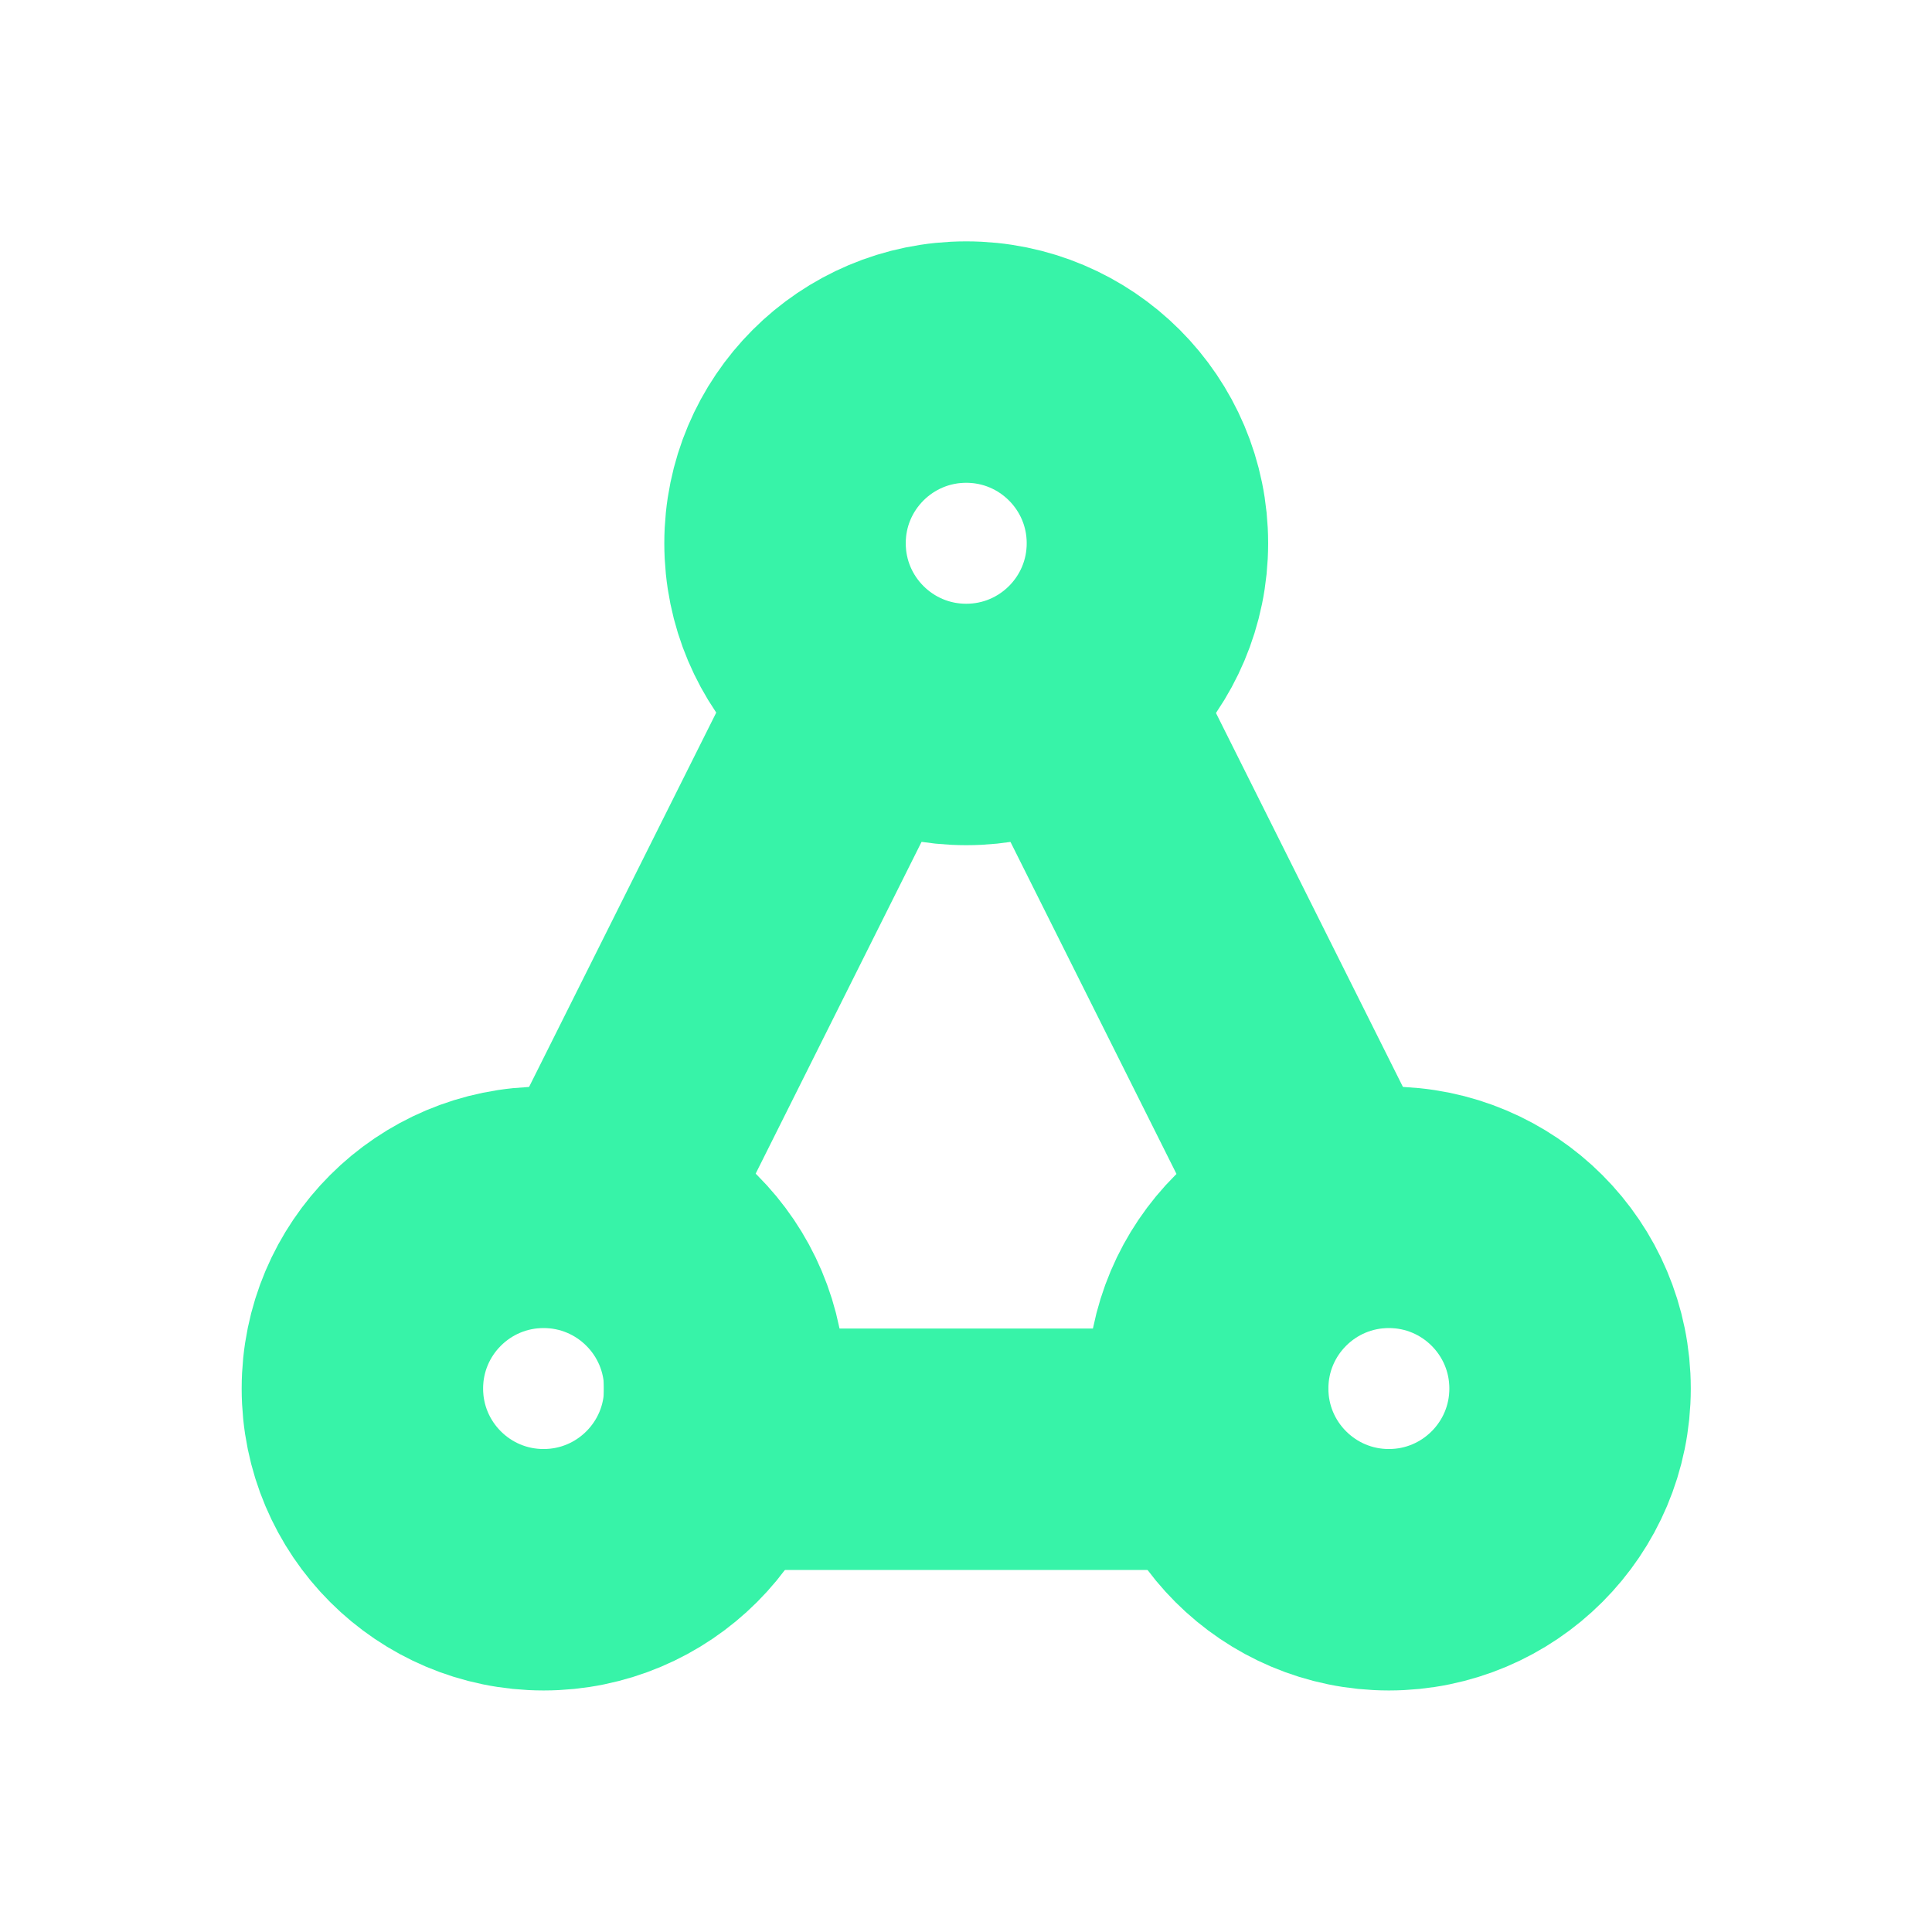
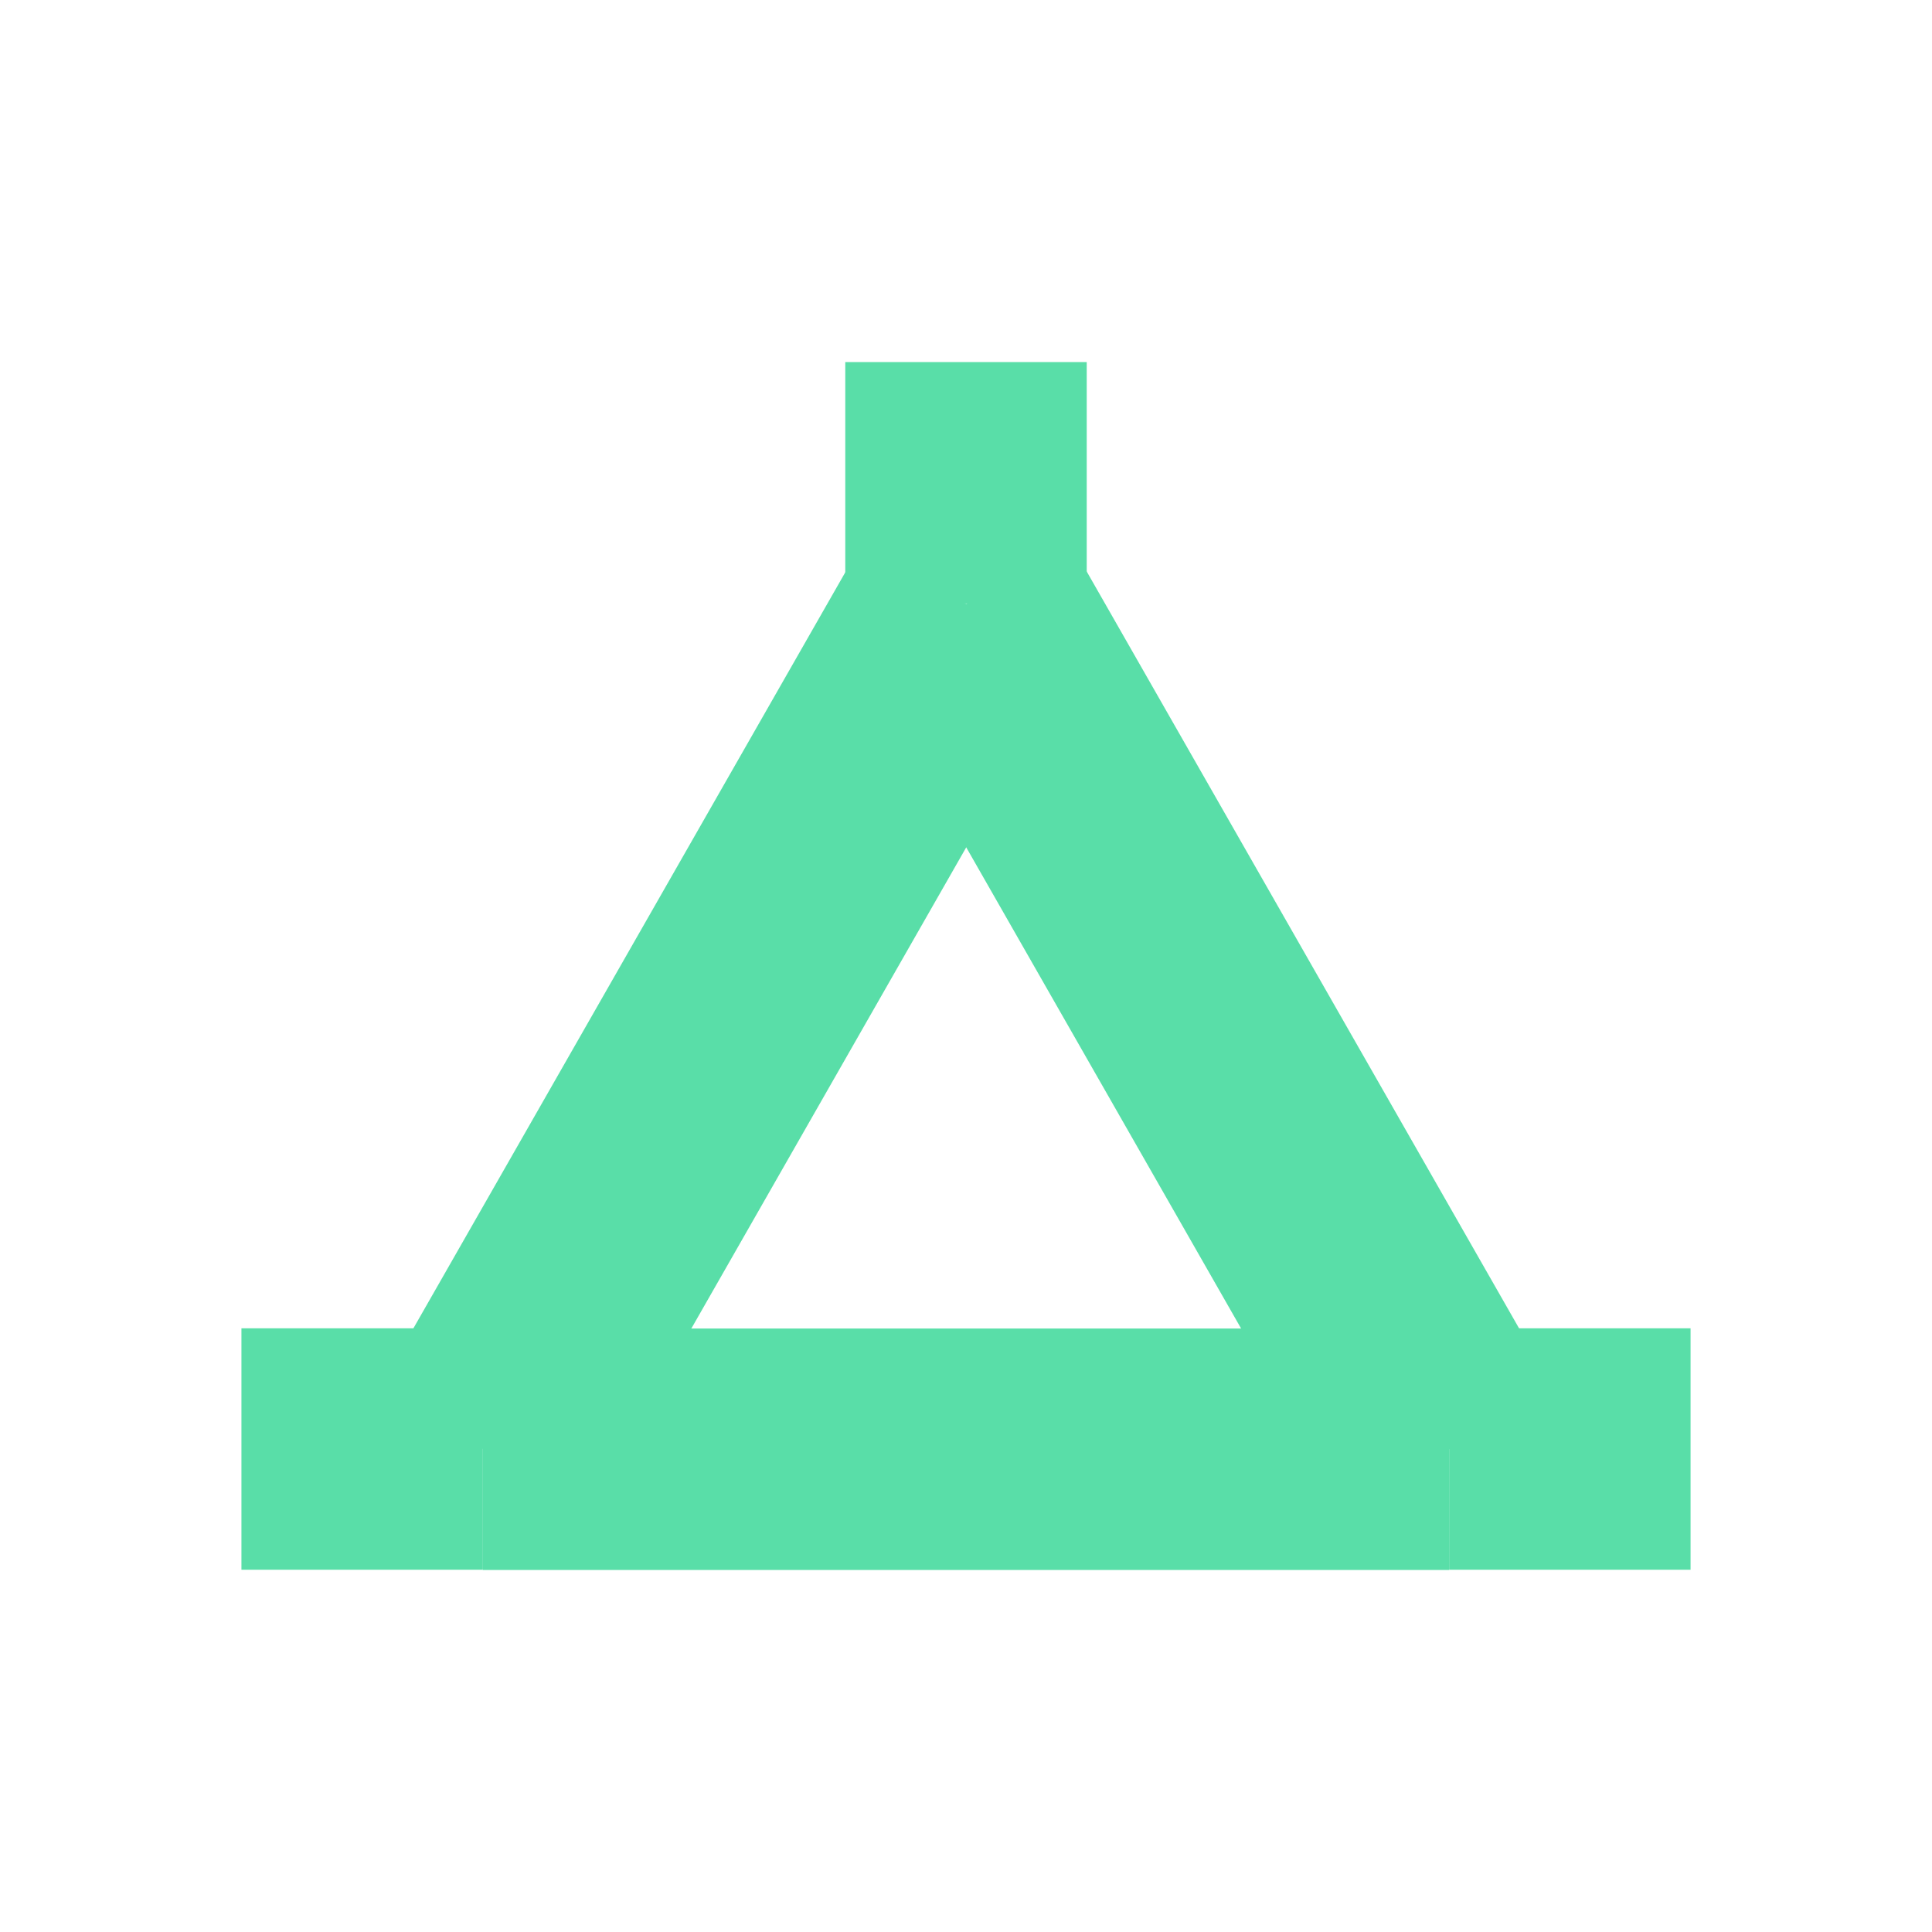
<svg xmlns="http://www.w3.org/2000/svg" width="16" height="16" viewBox="0 0 4.233 4.233" version="1.1" id="svg16">
  <defs id="defs10" />
  <g id="layer1" transform="translate(0,-292.7667)" style="display:inline">
-     <path style="fill:none;stroke:#37f3a8;stroke-width:0.529;stroke-linecap:butt;stroke-linejoin:miter;stroke-miterlimit:4;stroke-dasharray:none;stroke-opacity:1" d="M 2.91,295.942 H 1.323" id="path31-5" />
-     <path style="display:inline;fill:none;stroke:#37f3a8;stroke-width:0.529;stroke-linecap:butt;stroke-linejoin:miter;stroke-miterlimit:4;stroke-dasharray:none;stroke-opacity:1" d="m 1.852,294.354 -0.529,1.058" id="path31-5-7" />
-     <path style="display:inline;fill:none;stroke:#37f3a8;stroke-width:0.529;stroke-linecap:butt;stroke-linejoin:miter;stroke-miterlimit:4;stroke-dasharray:none;stroke-opacity:1" d="M 2.91,295.412 2.381,294.354" id="path31-5-7-5" />
-     <ellipse style="fill:none;fill-opacity:1;stroke:#37f3a8;stroke-width:0.529;stroke-linejoin:round;stroke-opacity:1;paint-order:markers stroke fill;stop-color:#000000" id="path2457" cx="1.191" cy="295.809" rx="0.397" ry="0.397" />
-     <ellipse style="display:inline;fill:none;fill-opacity:1;stroke:#37f3a8;stroke-width:0.529;stroke-linejoin:round;stroke-opacity:1;paint-order:markers stroke fill;stop-color:#000000" id="path2457-6" cx="2.117" cy="293.957" rx="0.397" ry="0.397" />
-     <ellipse style="display:inline;fill:none;fill-opacity:1;stroke:#37f3a8;stroke-width:0.529;stroke-linejoin:round;stroke-opacity:1;paint-order:markers stroke fill;stop-color:#000000" id="path2457-3" cx="3.043" cy="295.809" rx="0.397" ry="0.397" />
+     <path style="fill:#8acfb3;fill-opacity:1;stroke:#59dea8;stroke-width:0.529;stroke-linecap:butt;stroke-linejoin:miter;stroke-miterlimit:4;stroke-dasharray:none;stroke-opacity:1" d="M 3.175,295.942 H 1.058" id="path31-5" />
+     <path style="display:inline;fill:#8acfb3;fill-opacity:1;stroke:#59dea8;stroke-width:0.529;stroke-linecap:butt;stroke-linejoin:miter;stroke-miterlimit:4;stroke-dasharray:none;stroke-opacity:1" d="m 2.117,294.09 -1.058,1.852" id="path31-5-7" />
+     <path style="display:inline;fill:#8acfb3;fill-opacity:1;stroke:#59dea8;stroke-width:0.529;stroke-linecap:butt;stroke-linejoin:miter;stroke-miterlimit:4;stroke-dasharray:none;stroke-opacity:1" d="M 3.175,295.942 2.117,294.09" id="path31-5-7-5" />
+     <rect style="fill:#59dea8;fill-opacity:1;stroke:none;stroke-width:0.529;stroke-linejoin:round;paint-order:markers stroke fill;stop-color:#000000" id="rect356" width="0.529" height="0.529" x="1.852" y="293.56" />
+     <rect style="display:inline;fill:#59dea8;fill-opacity:1;stroke:none;stroke-width:0.529;stroke-linejoin:round;paint-order:markers stroke fill;stop-color:#000000" id="rect356-3" width="0.529" height="0.529" x="0.529" y="295.677" />
+     <rect style="display:inline;fill:#59dea8;fill-opacity:1;stroke:none;stroke-width:0.529;stroke-linejoin:round;paint-order:markers stroke fill;stop-color:#000000" id="rect356-3-6" width="0.529" height="0.529" x="3.175" y="295.677" />
  </g>
  <g transform="translate(0,-292.7667)" id="g32" style="display:none">
    <path id="path16" d="m 0.132,294.354 v 1.058" style="fill:none;stroke:#ffc048;stroke-width:0.265;stroke-linecap:butt;stroke-linejoin:miter;stroke-miterlimit:4;stroke-dasharray:none;stroke-opacity:1" />
    <path id="path18" d="m 0.661,293.957 v 1.852" style="fill:none;stroke:#ffc048;stroke-width:0.265;stroke-linecap:butt;stroke-linejoin:miter;stroke-miterlimit:4;stroke-dasharray:none;stroke-opacity:1" />
    <path id="path20" d="m 1.191,293.56 v 2.646" style="fill:none;stroke:#ffc048;stroke-width:0.265;stroke-linecap:butt;stroke-linejoin:miter;stroke-miterlimit:4;stroke-dasharray:none;stroke-opacity:1" />
    <path id="path22" d="m 1.72,293.164 v 3.44" style="fill:none;stroke:#ffc048;stroke-width:0.265;stroke-linecap:butt;stroke-linejoin:miter;stroke-miterlimit:4;stroke-dasharray:none;stroke-opacity:1" />
    <path id="path24" d="m 2.249,293.825 v 2.117" style="fill:none;stroke:#ffc048;stroke-width:0.265;stroke-linecap:butt;stroke-linejoin:miter;stroke-miterlimit:4;stroke-dasharray:none;stroke-opacity:1" />
    <path id="path26" d="m 2.778,294.09 v 1.587" style="fill:none;stroke:#ffc048;stroke-width:0.265;stroke-linecap:butt;stroke-linejoin:miter;stroke-miterlimit:4;stroke-dasharray:none;stroke-opacity:1" />
    <path id="path28" d="m 3.307,294.354 v 1.058" style="fill:none;stroke:#ffc048;stroke-width:0.265;stroke-linecap:butt;stroke-linejoin:miter;stroke-miterlimit:4;stroke-dasharray:none;stroke-opacity:1" />
    <path id="path30" d="m 3.836,294.619 v 0.529" style="fill:none;stroke:#ffc048;stroke-width:0.265;stroke-linecap:butt;stroke-linejoin:miter;stroke-miterlimit:4;stroke-dasharray:none;stroke-opacity:1" />
  </g>
</svg>
